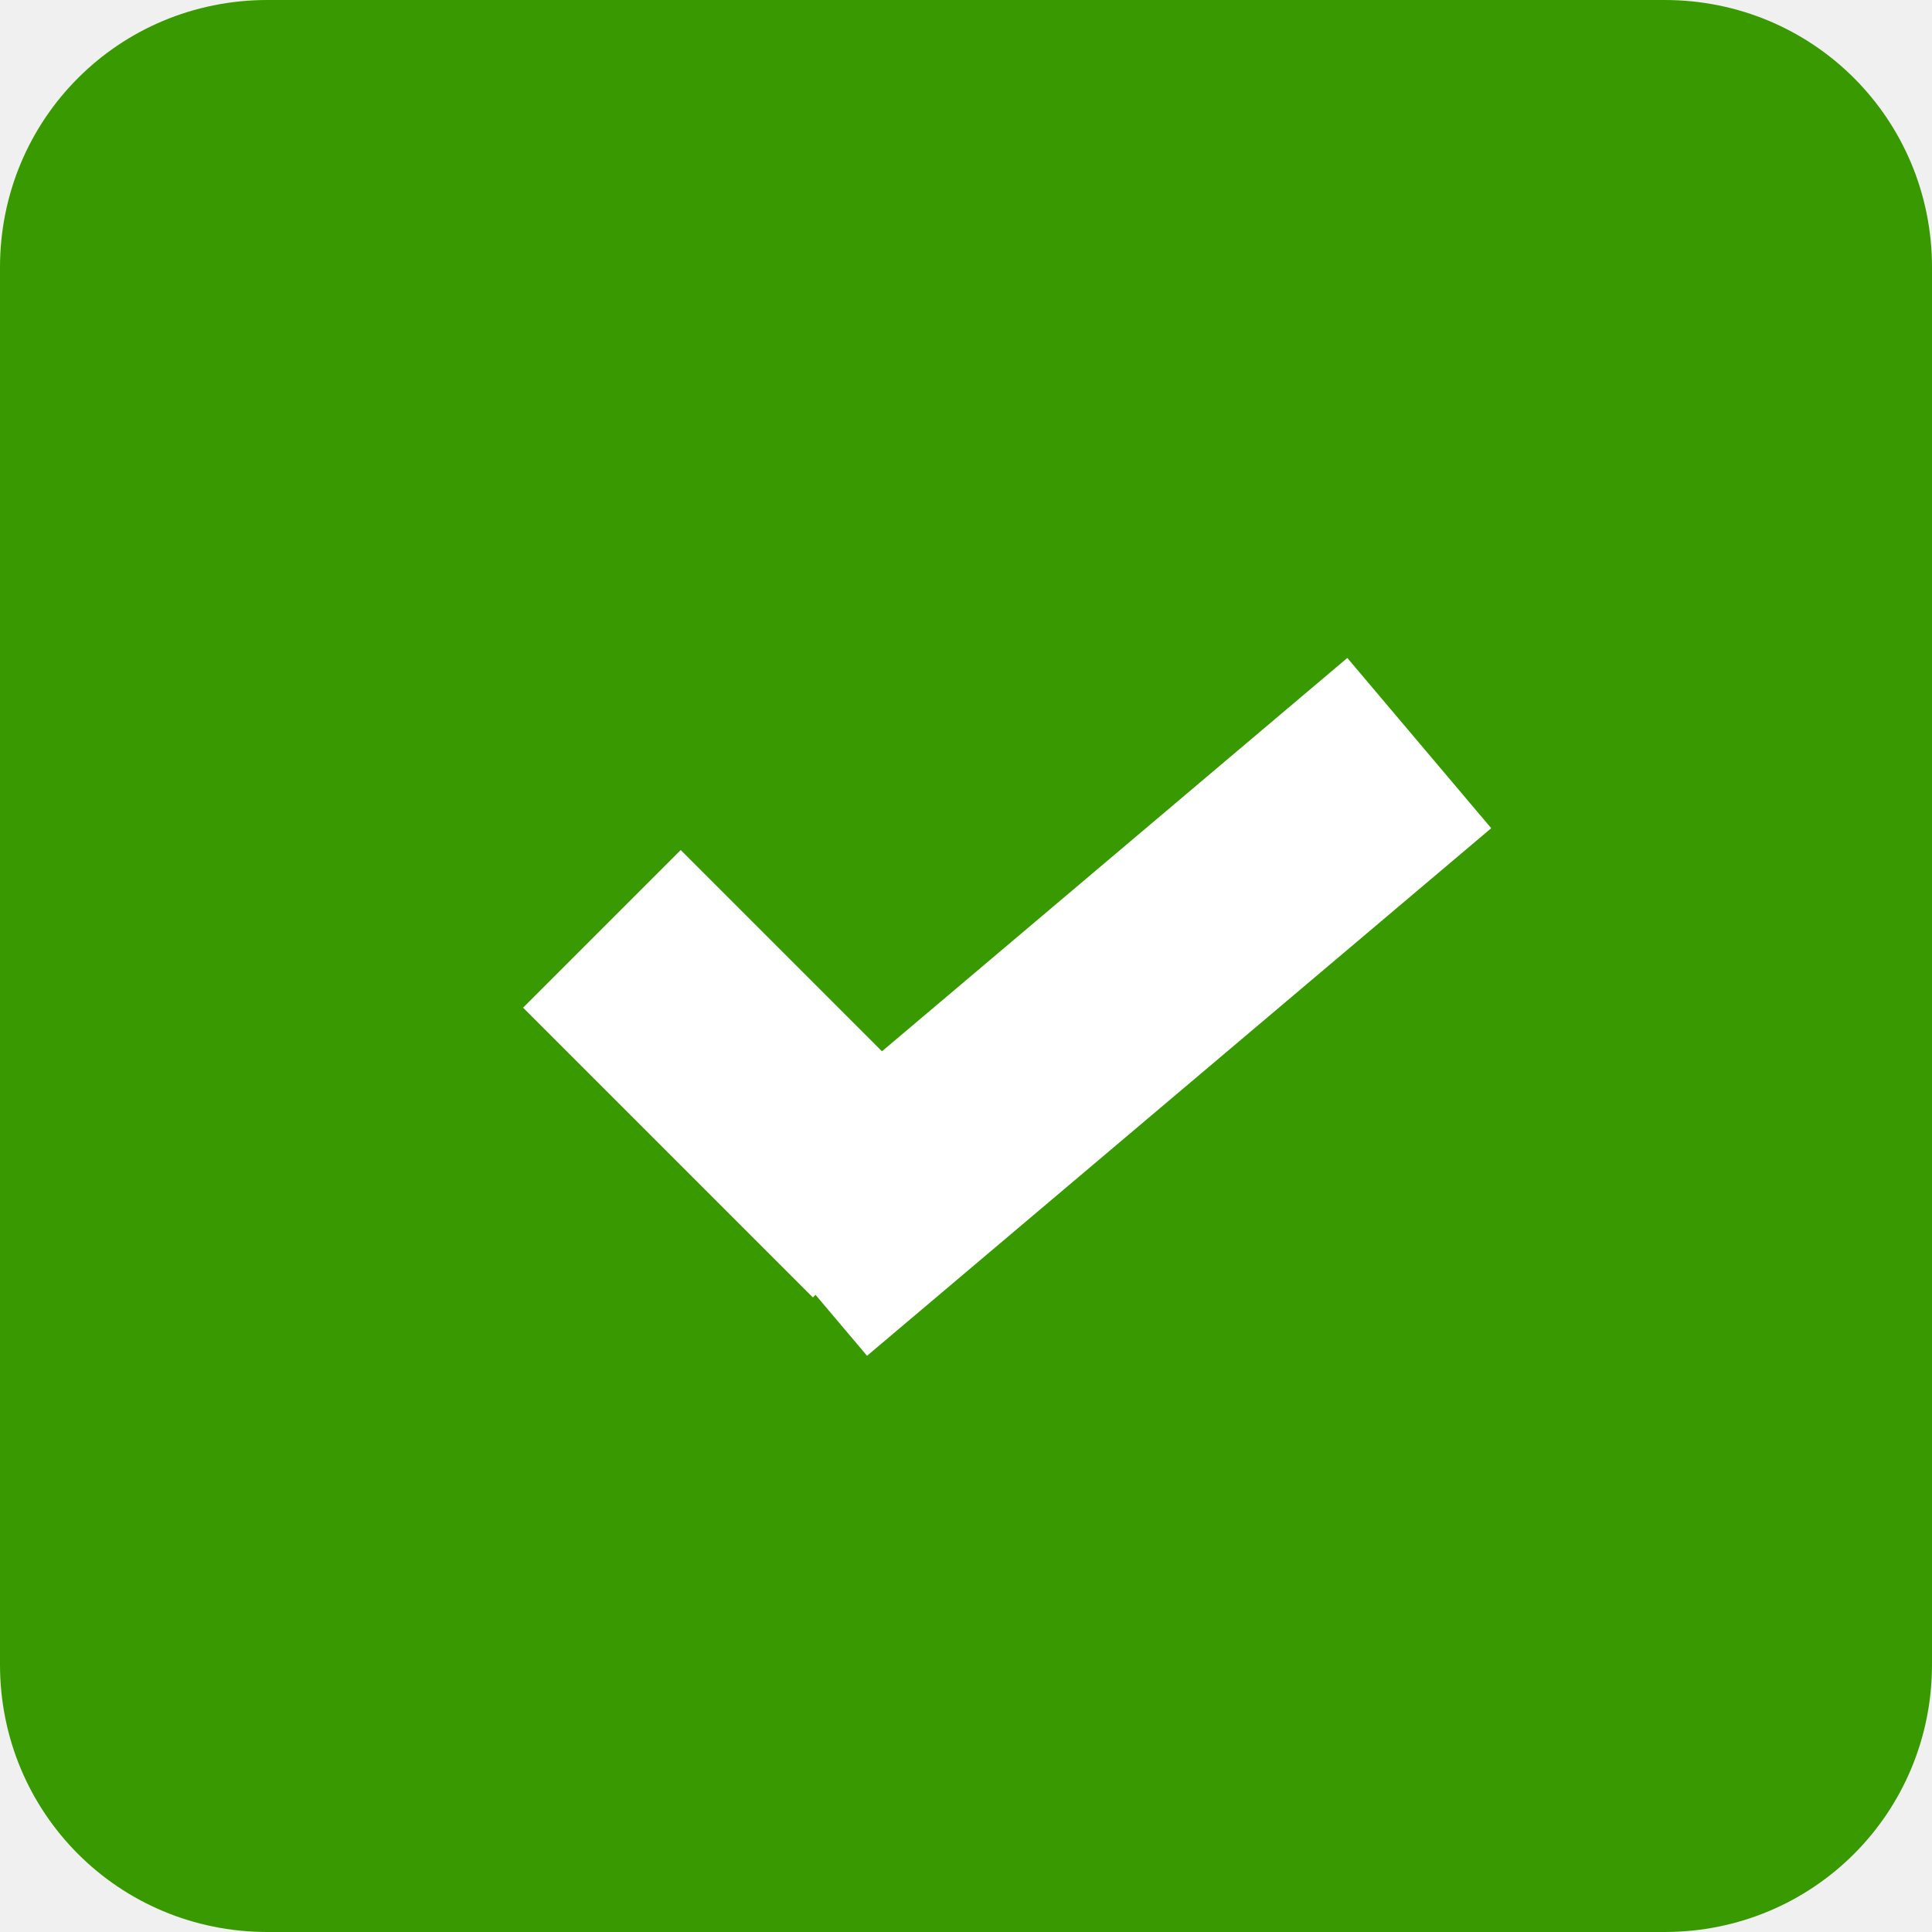
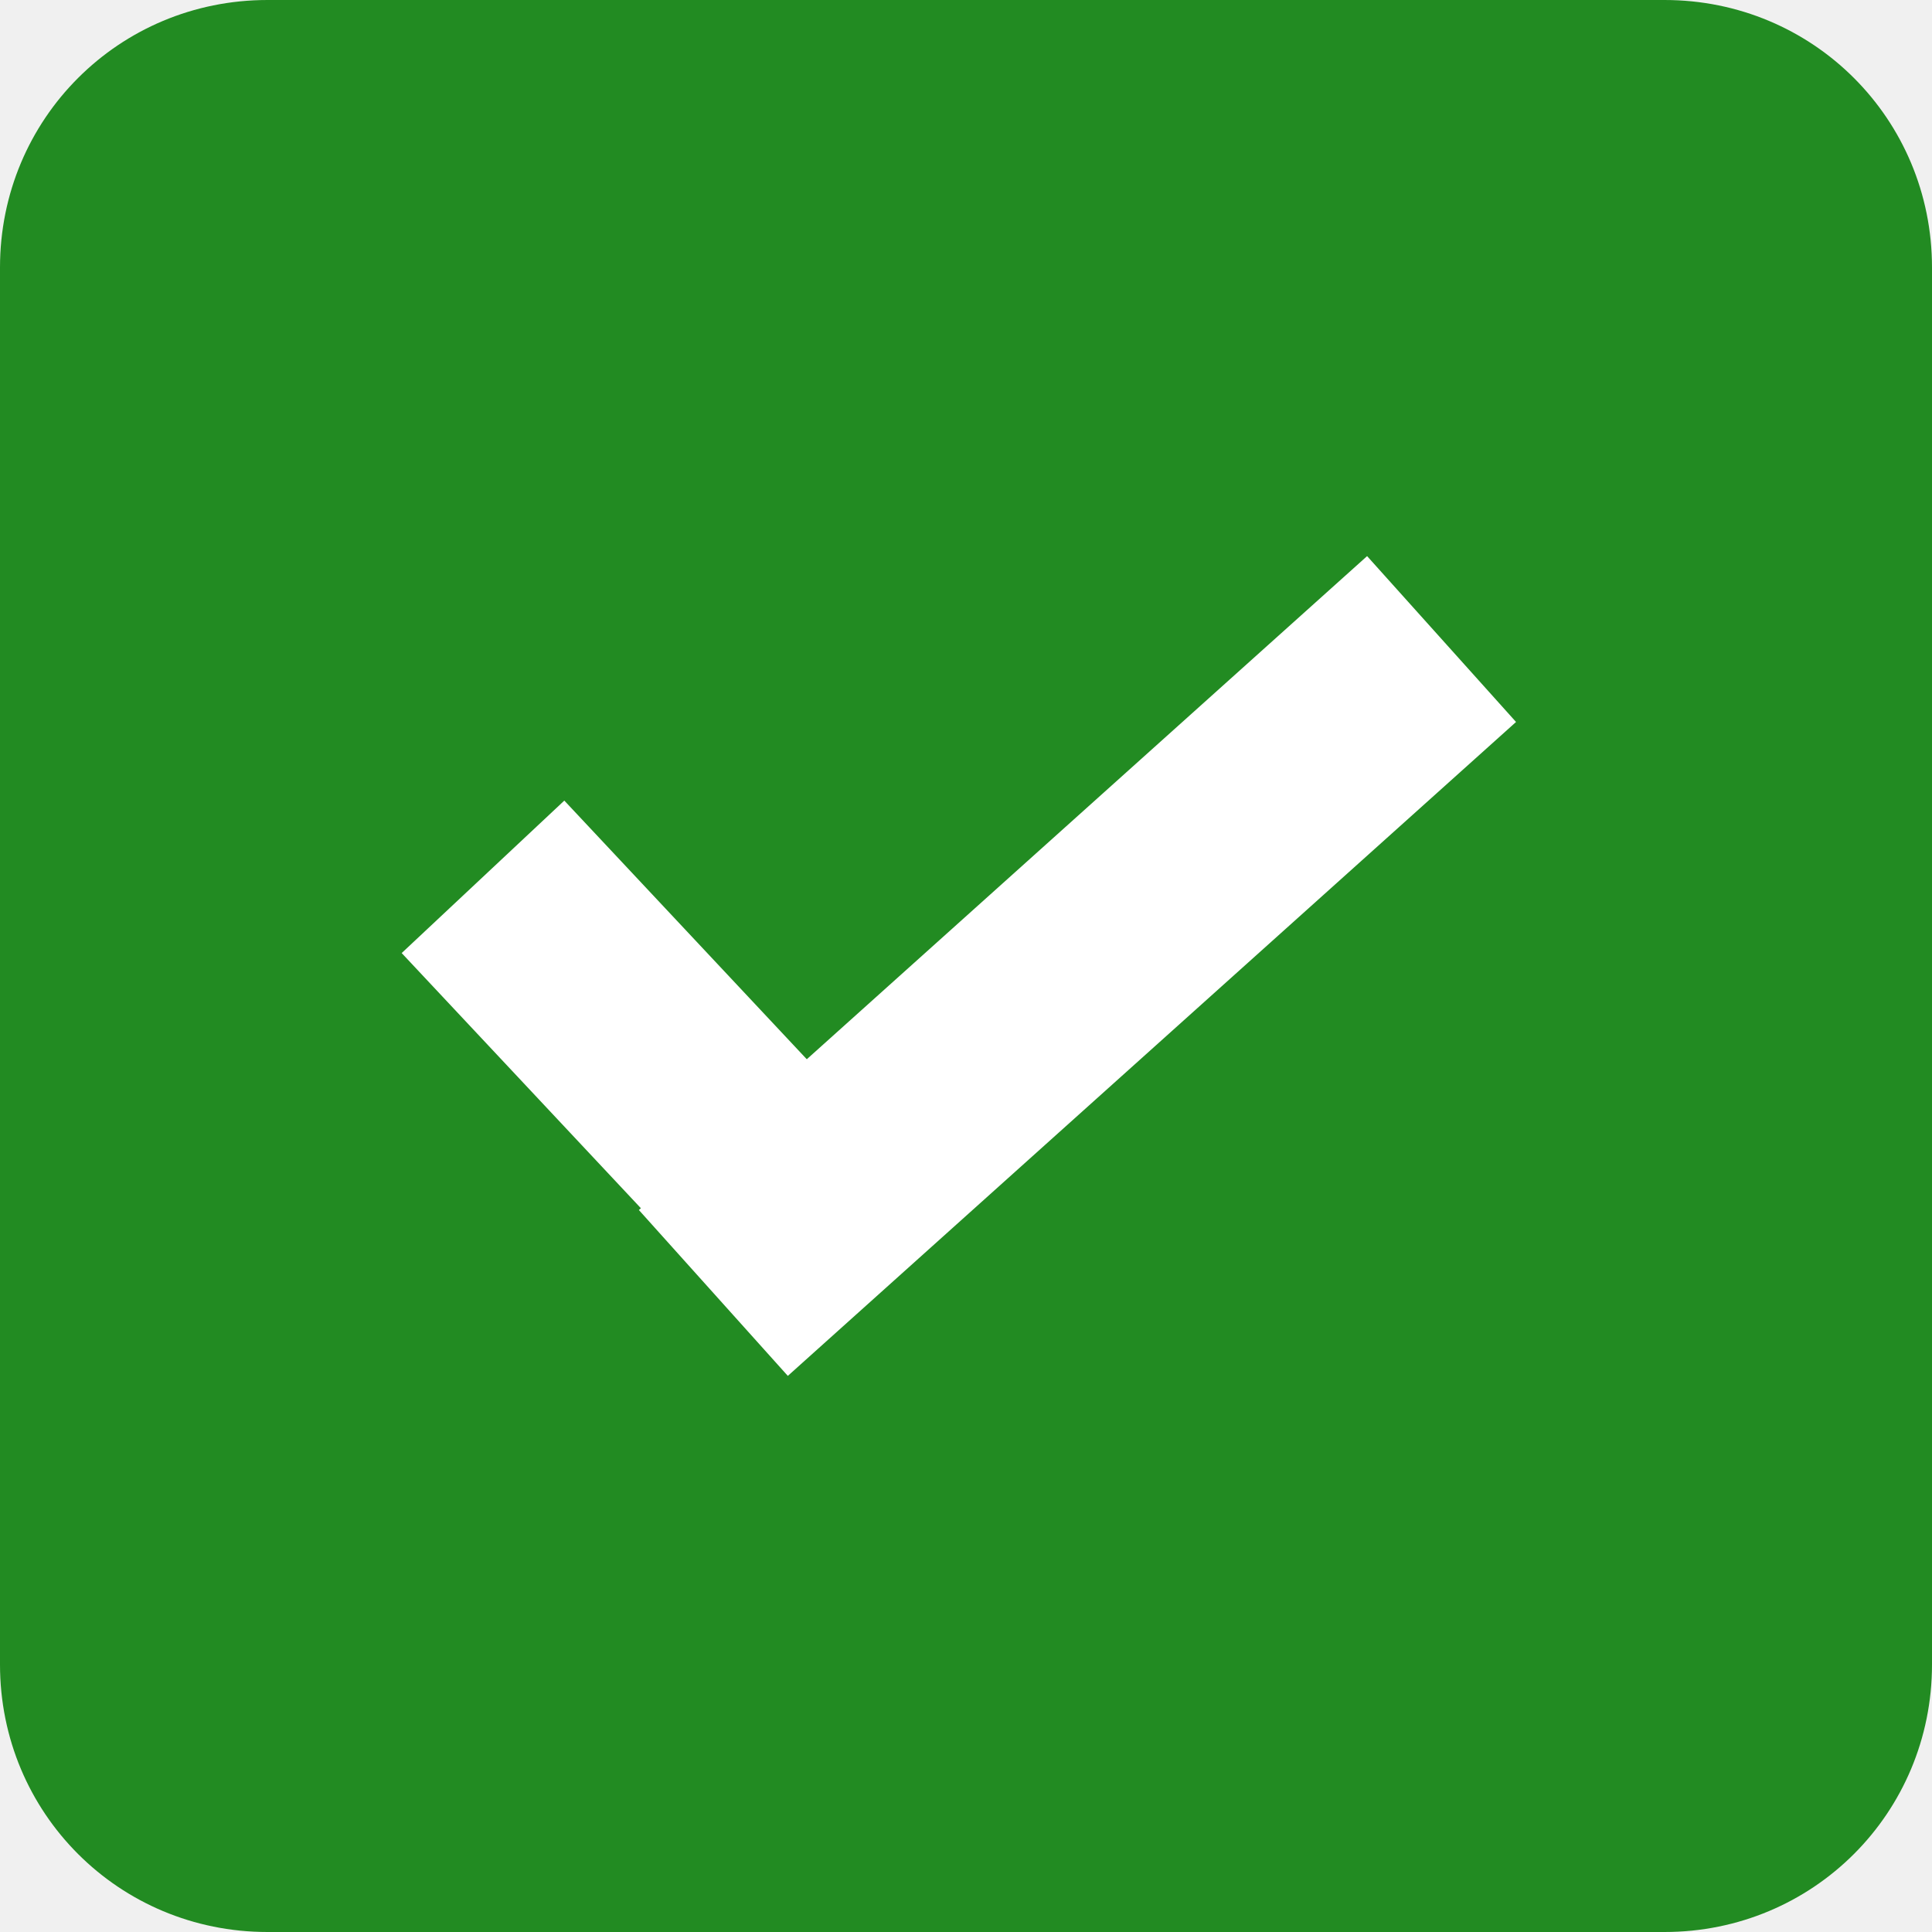
<svg xmlns="http://www.w3.org/2000/svg" version="1.1" id="Icon" x="0px" y="0px" viewBox="0 0 26 26" style="enable-background:new 0 0 26 26;" xml:space="preserve">
  <style type="text/css">
- 	.st0{fill:#389900;}
+ 	.st0{fill:#228B22;}
	.st1{fill:none;stroke:#FFFFFF;stroke-width:3;stroke-miterlimit:10;}
</style>
-   <path class="st0" d="M3.6,0h18.8c2,0,3.6,1.6,3.6,3.6l0,0v18.8c0,2-1.6,3.6-3.6,3.6l0,0H3.6c-2,0-3.6-1.6-3.6-3.6l0,0V3.6  C0,1.6,1.6,0,3.6,0L3.6,0z" />
-   <line class="st1" x1="8.1" y1="12.5" x2="12" y2="16.4" />
-   <line class="st1" x1="10.7" y1="17.1" x2="19.1" y2="10" />
+   <g>
+     <path class="st0" d="M3.6,0h18.8c2,0,3.6,1.6,3.6,3.6l0,0v18.8c0,2-1.6,3.6-3.6,3.6l0,0H3.6c-2,0-3.6-1.6-3.6-3.6l0,0V3.6   C0,1.6,1.6,0,3.6,0L3.6,0z" />
+   </g>
+   <g>
+     <line class="st1" x1="6.5" y1="11.8" x2="11" y2="16.6" />
+     <line class="st1" x1="9.6" y1="17.4" x2="19.4" y2="8.6" />
+   </g>
</svg>
